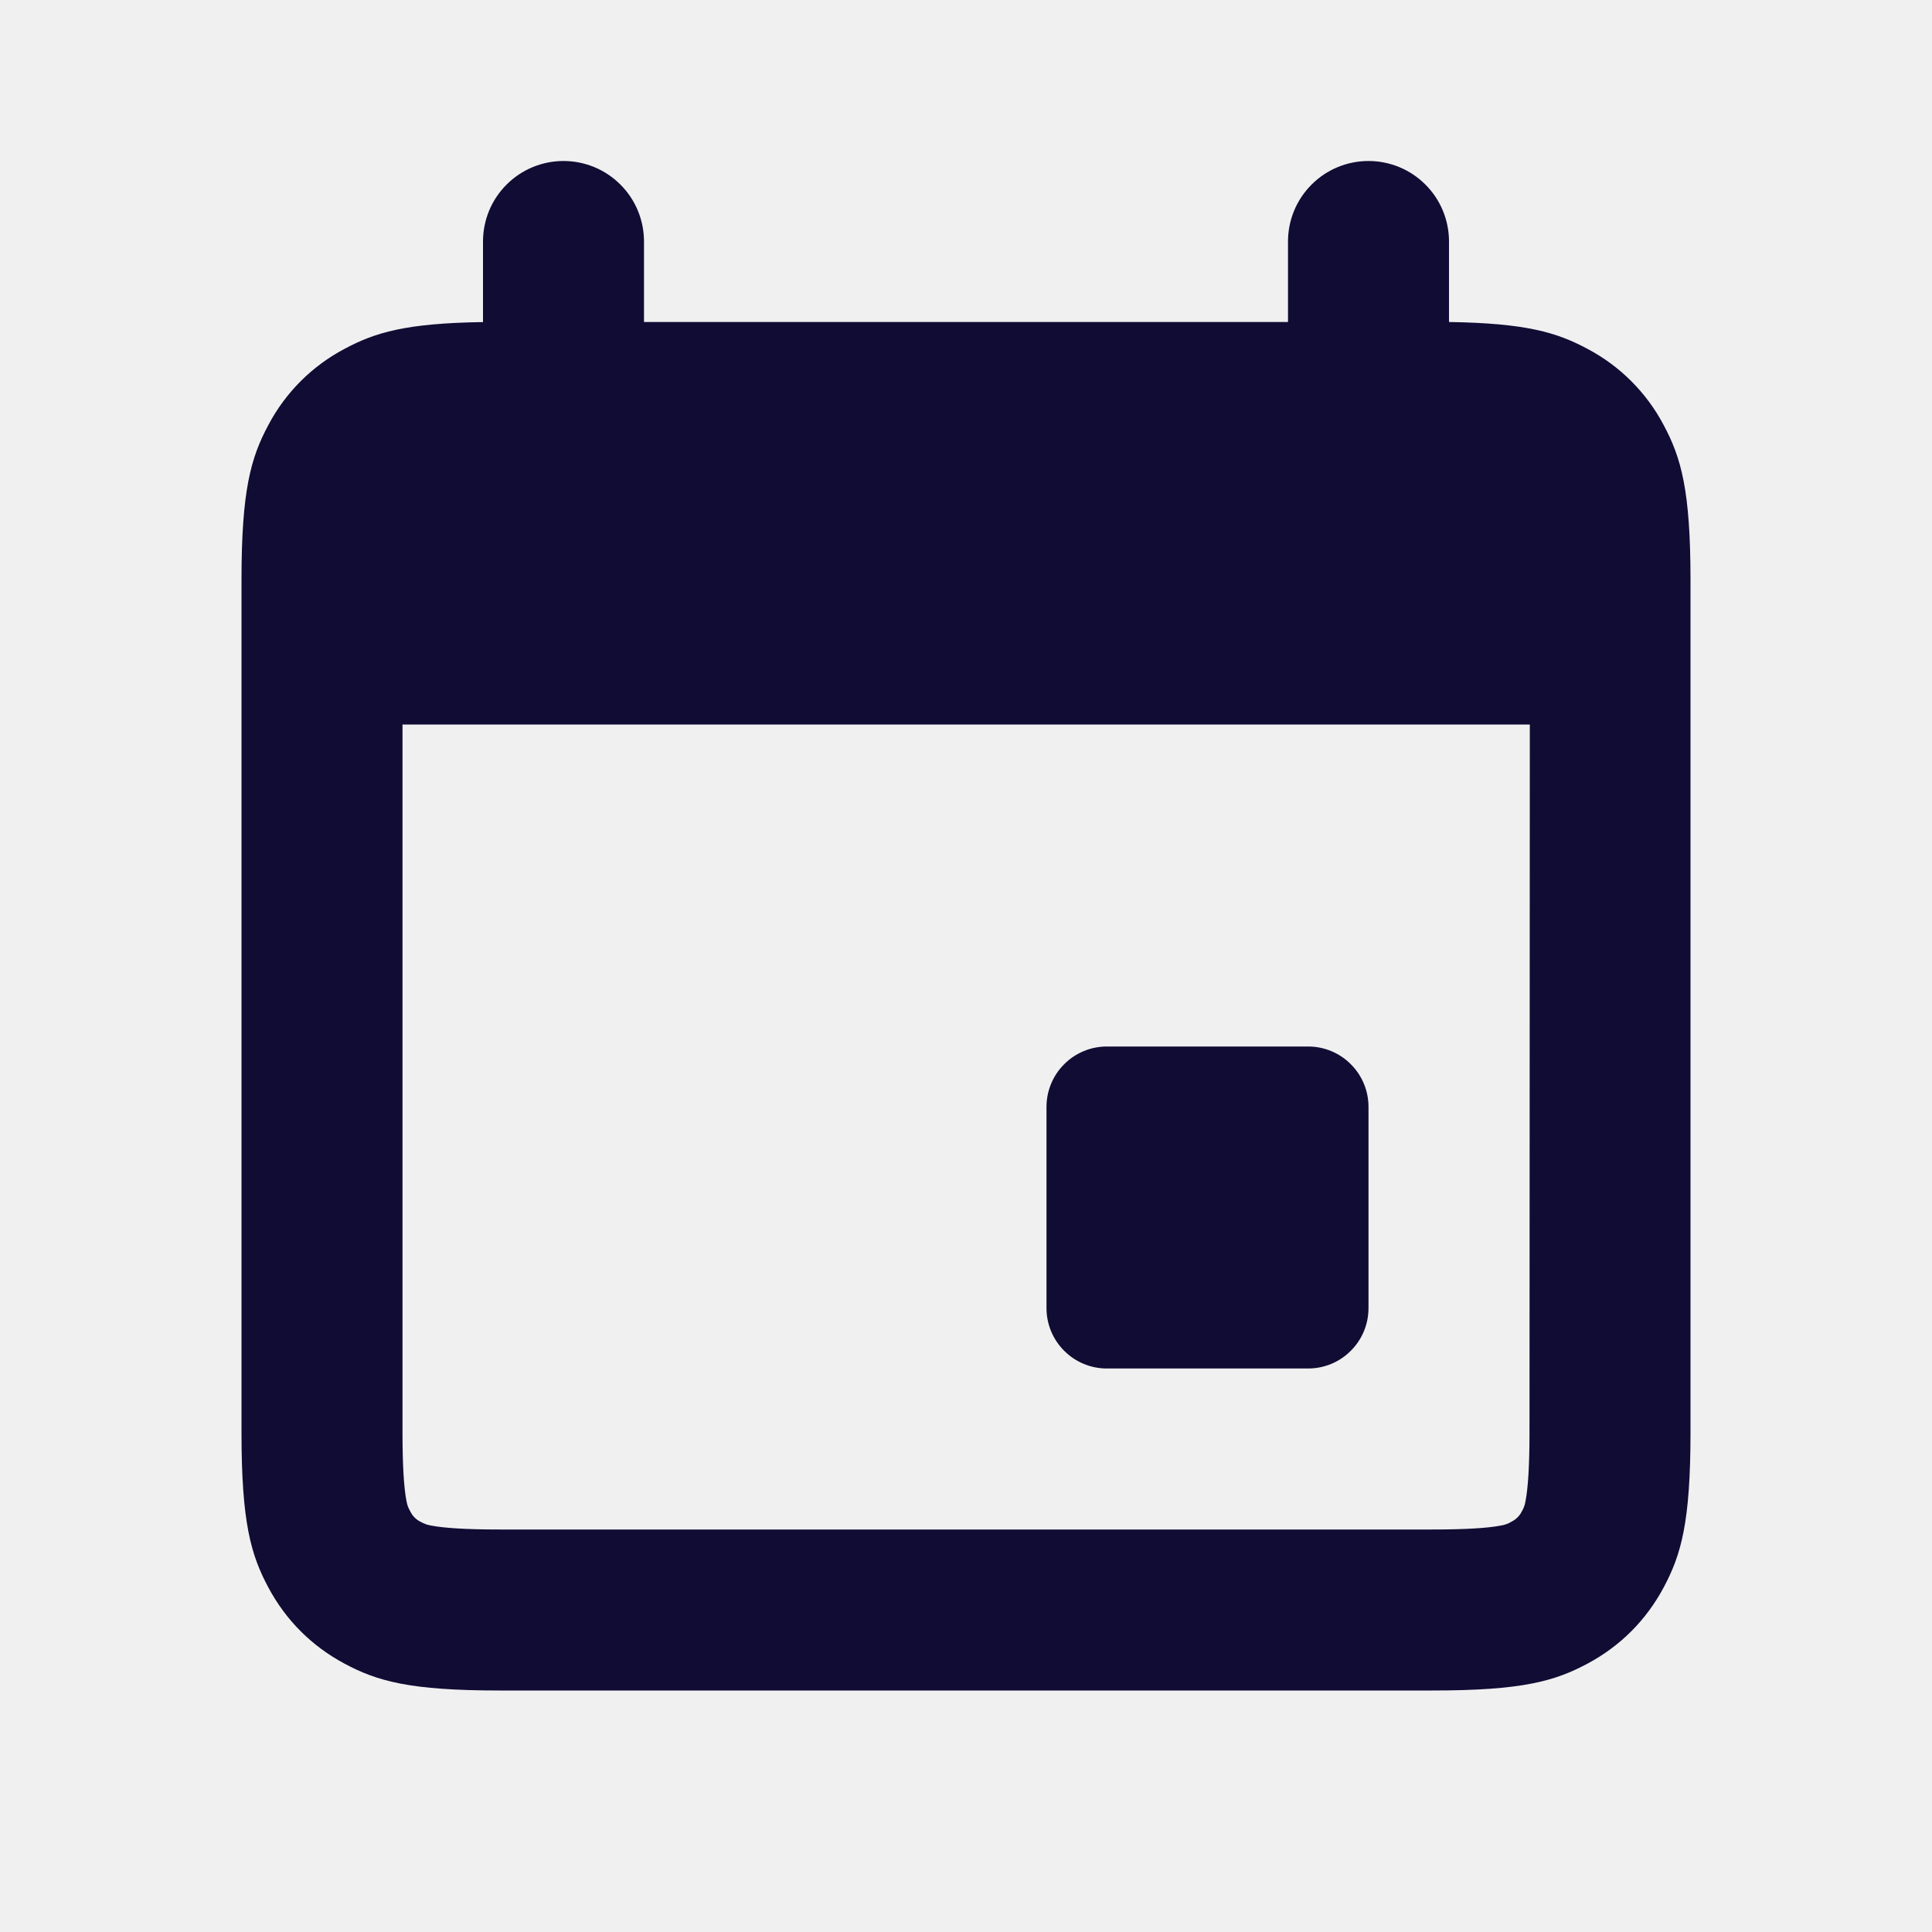
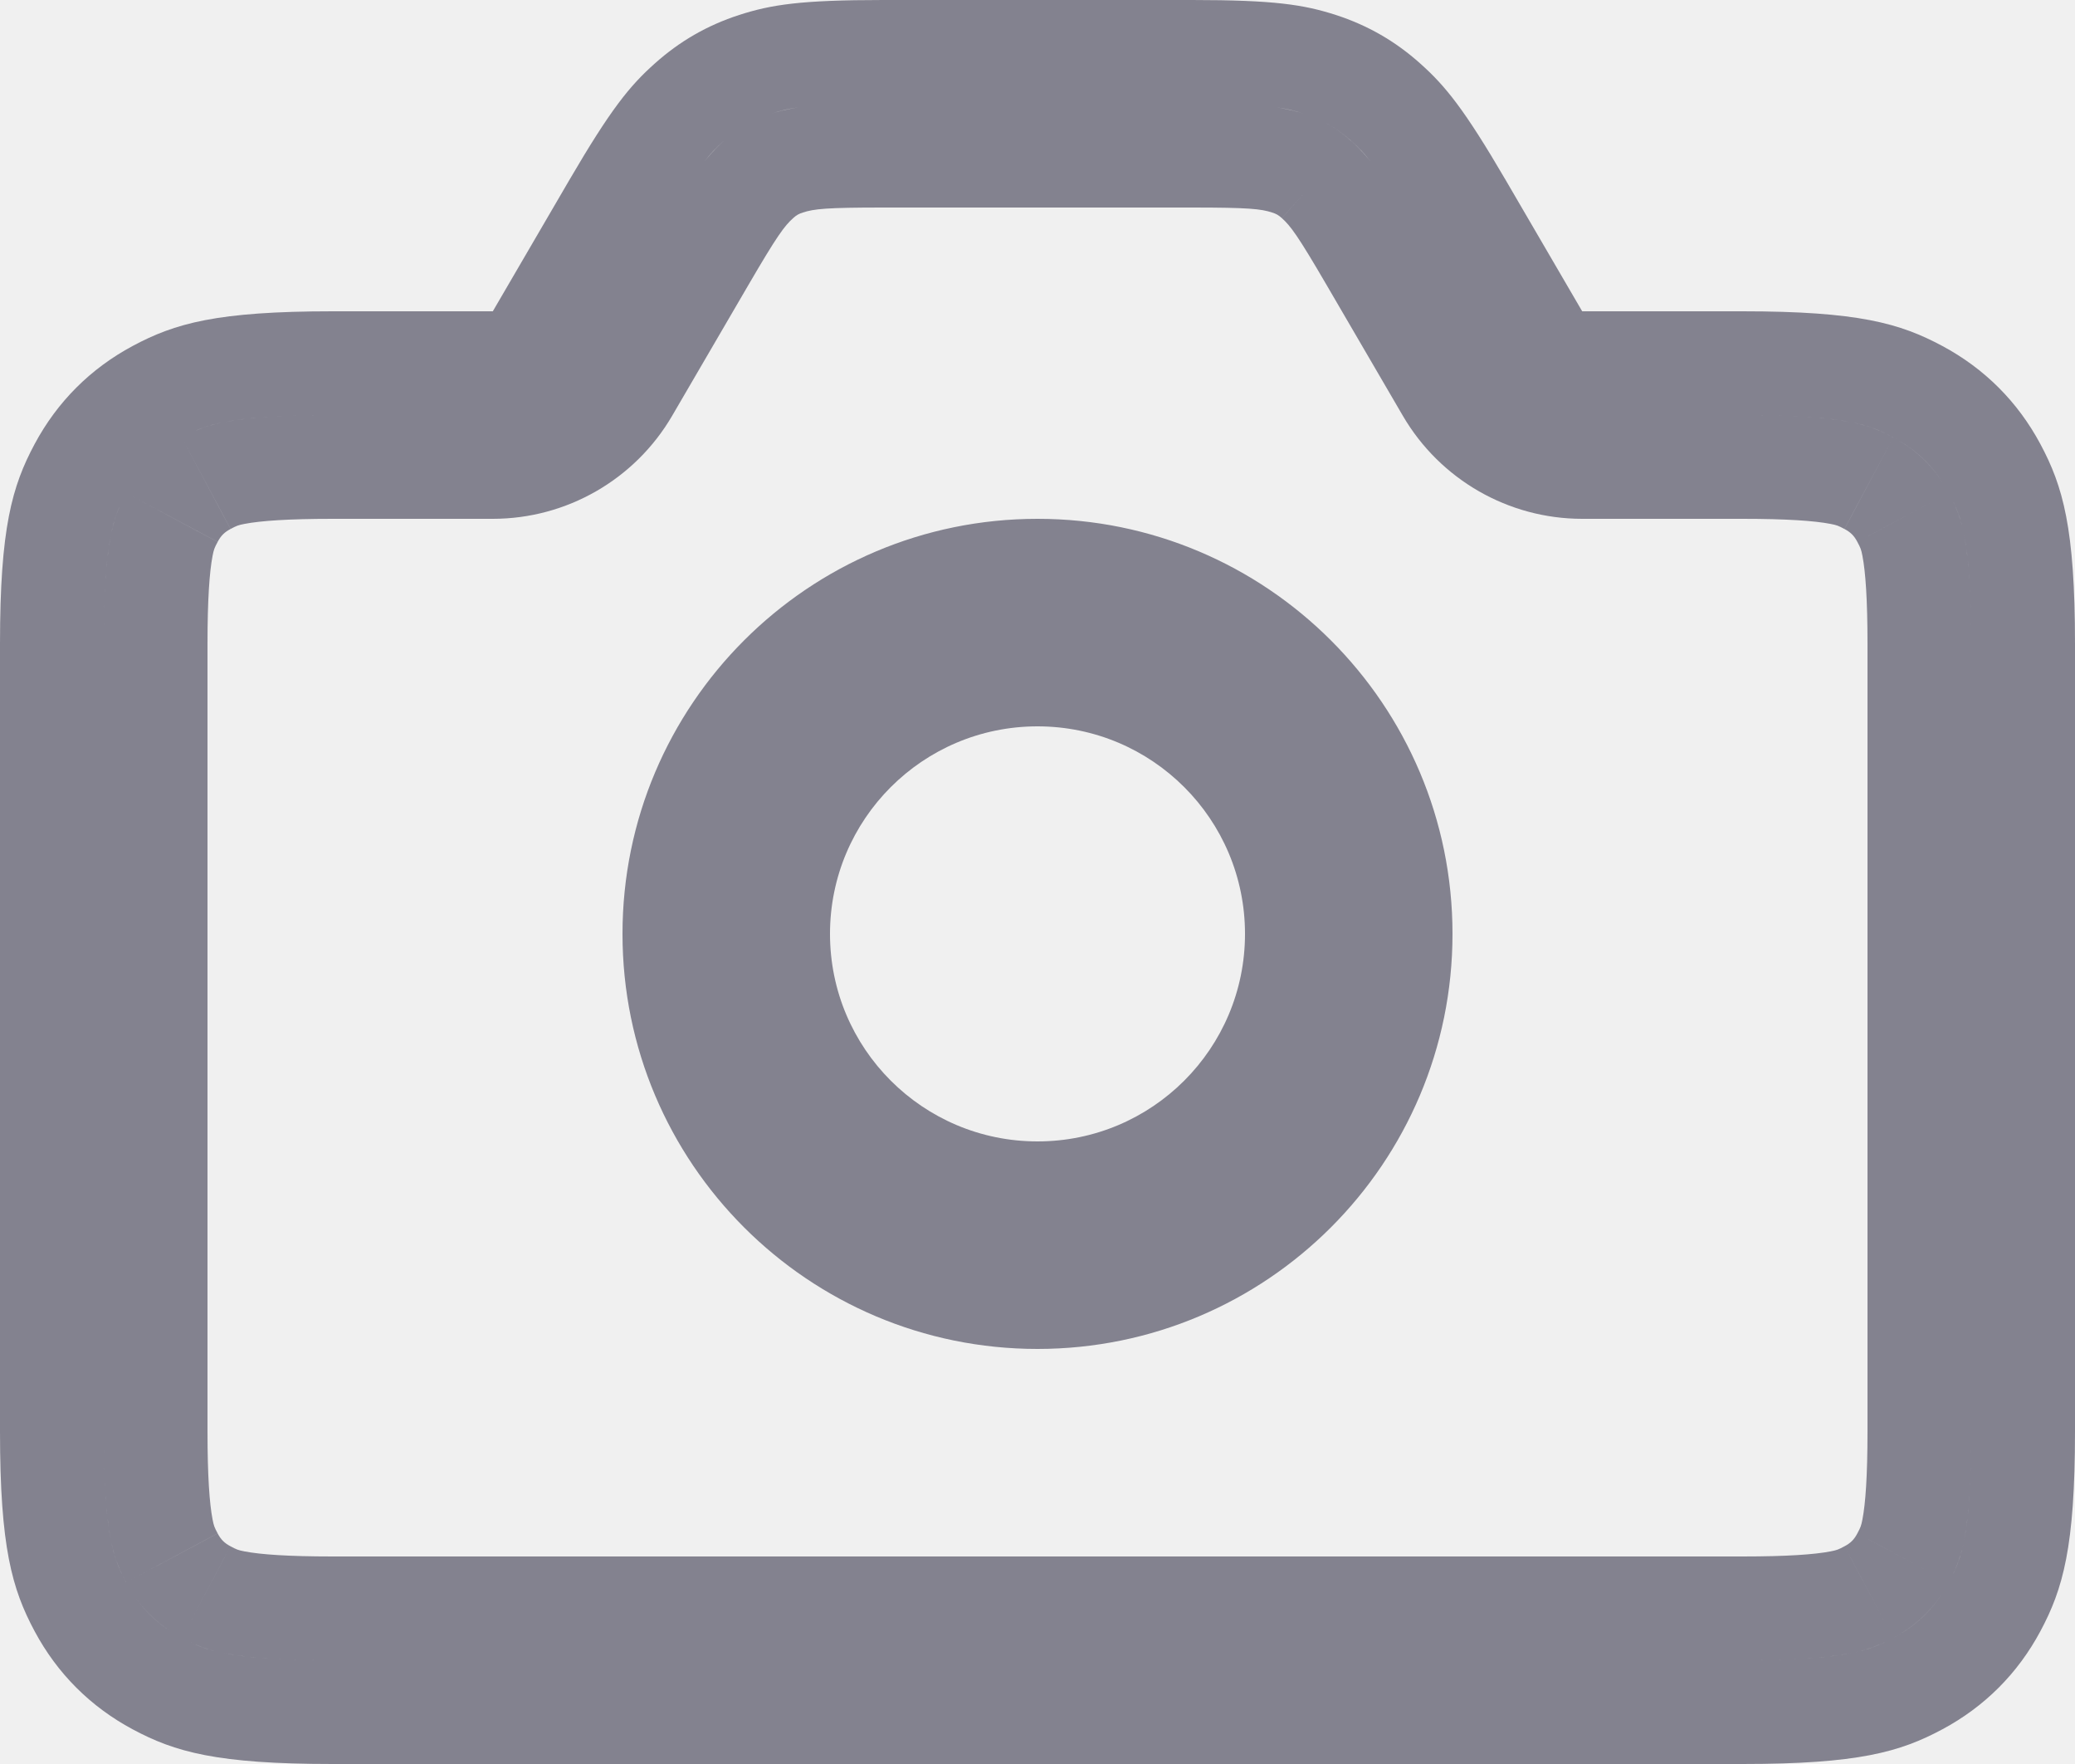
- <svg xmlns="http://www.w3.org/2000/svg" width="24" height="24" viewBox="0 0 24 24" fill="none">
-   <path fill-rule="evenodd" clip-rule="evenodd" d="M7 2C6.735 2 6.48 2.105 6.293 2.293C6.105 2.48 6 2.735 6 3V4.001C5.039 4.015 4.66 4.13 4.279 4.334C3.876 4.547 3.547 4.876 3.334 5.279C3.116 5.686 3 6.09 3 7.205V17.795C3 18.909 3.116 19.314 3.334 19.721C3.552 20.128 3.872 20.448 4.279 20.666C4.686 20.884 5.09 21 6.205 21H17.795C18.909 21 19.314 20.884 19.721 20.666C20.128 20.448 20.448 20.128 20.666 19.721C20.884 19.314 21 18.91 21 17.795V7.205C21 6.09 20.884 5.686 20.666 5.279C20.453 4.876 20.124 4.547 19.721 4.334C19.34 4.13 18.961 4.015 18 4V3C18 2.735 17.895 2.48 17.707 2.293C17.52 2.105 17.265 2 17 2C16.735 2 16.48 2.105 16.293 2.293C16.105 2.48 16 2.735 16 3V4H8V3C8 2.735 7.895 2.48 7.707 2.293C7.52 2.105 7.265 2 7 2ZM5 9V17.795C5 18.222 5.019 18.489 5.049 18.644C5.061 18.704 5.066 18.718 5.098 18.778C5.125 18.832 5.168 18.876 5.222 18.903C5.282 18.934 5.295 18.939 5.356 18.951C5.511 18.981 5.778 19 6.205 19H17.795C18.222 19 18.489 18.981 18.644 18.951C18.692 18.944 18.737 18.927 18.778 18.902C18.832 18.875 18.876 18.832 18.903 18.778C18.928 18.737 18.944 18.692 18.951 18.644C18.981 18.489 19 18.222 19 17.795L19.004 9H5ZM13.75 13C13.551 13 13.36 13.079 13.22 13.22C13.079 13.36 13 13.551 13 13.75V16.25C13 16.664 13.336 17 13.75 17H16.25C16.449 17 16.64 16.921 16.78 16.78C16.921 16.64 17 16.449 17 16.25V13.75C17 13.551 16.921 13.36 16.78 13.22C16.64 13.079 16.449 13 16.25 13H13.75Z" fill="#100C34" />
+ <svg xmlns="http://www.w3.org/2000/svg" width="20" height="17" viewBox="0 0 20 17" fill="none">
+   <mask id="path-1-inside-1_3196_349" fill="white">
+     <path fill-rule="evenodd" clip-rule="evenodd" d="M8.51 0H11.49C12.284 0 12.567 0.045 12.875 0.144C13.183 0.244 13.449 0.397 13.69 0.613C13.931 0.828 14.113 1.051 14.513 1.736L15.25 3H16.795C17.91 3 18.314 3.116 18.721 3.334C19.128 3.552 19.448 3.872 19.666 4.279C19.884 4.686 20 5.09 20 6.205V13.795C20 14.909 19.884 15.314 19.666 15.721C19.448 16.128 19.128 16.448 18.721 16.666C18.314 16.884 17.91 17 16.795 17H3.205C2.09 17 1.686 16.884 1.279 16.666C0.872 16.448 0.552 16.128 0.334 15.721C0.116 15.314 0 14.909 0 13.795V6.205C0 5.09 0.116 4.686 0.334 4.279C0.552 3.872 0.872 3.552 1.279 3.334C1.686 3.116 2.09 3 3.205 3H4.75L5.487 1.736C5.887 1.051 6.069 0.828 6.31 0.613C6.551 0.397 6.817 0.244 7.125 0.144C7.433 0.045 7.716 0 8.51 0ZM8.51 2C7.964 2 7.846 2.013 7.739 2.048C7.698 2.061 7.677 2.073 7.645 2.102C7.561 2.177 7.49 2.272 7.215 2.744L6.478 4.008C6.119 4.622 5.461 5 4.75 5H3.205C2.778 5 2.511 5.019 2.356 5.049C2.295 5.061 2.282 5.066 2.222 5.098C2.163 5.129 2.129 5.163 2.098 5.222C2.066 5.282 2.061 5.295 2.049 5.356C2.019 5.511 2 5.778 2 6.205V13.795C2 14.222 2.019 14.489 2.049 14.644C2.061 14.705 2.066 14.718 2.098 14.778C2.129 14.837 2.163 14.871 2.222 14.902C2.282 14.934 2.295 14.939 2.356 14.951C2.511 14.981 2.778 15 3.205 15H16.795C17.222 15 17.489 14.981 17.644 14.951C17.705 14.939 17.718 14.934 17.778 14.902C17.837 14.871 17.871 14.837 17.902 14.778C17.934 14.718 17.939 14.705 17.951 14.644C17.981 14.489 18 14.222 18 13.795V6.205C18 5.778 17.981 5.511 17.951 5.356C17.939 5.295 17.934 5.282 17.902 5.222C17.871 5.163 17.837 5.129 17.778 5.098C17.718 5.066 17.705 5.061 17.644 5.049C17.489 5.019 17.222 5 16.795 5H15.25C14.539 5 13.881 4.622 13.522 4.008L12.785 2.744C12.51 2.272 12.439 2.177 12.355 2.102C12.323 2.073 12.302 2.061 12.261 2.048C12.154 2.013 12.036 2 11.49 2H8.51ZM10 13C7.791 13 6 11.209 6 9C6 6.791 7.791 5 10 5C12.209 5 14 6.791 14 9C14 11.209 12.209 13 10 13ZM10 11C11.105 11 12 10.105 12 9C12 7.895 11.105 7 10 7C8.895 7 8 7.895 8 9C8 10.105 8.895 11 10 11Z" />
+   </mask>
+   <path d="M12.875 0.144L13.182 -0.807L13.182 -0.807L12.875 0.144ZM13.69 0.613L13.023 1.357L13.023 1.357L13.69 0.613ZM14.513 1.736L13.649 2.24L13.649 2.24L14.513 1.736ZM15.25 3L14.386 3.504L14.676 4H15.25V3ZM18.721 3.334L18.25 4.216L18.25 4.216L18.721 3.334ZM19.666 4.279L20.548 3.807L20.548 3.807L19.666 4.279ZM19.666 15.721L20.548 16.193L20.548 16.193L19.666 15.721ZM1.279 16.666L0.807 17.548L0.807 17.548L1.279 16.666ZM0.334 15.721L-0.548 16.193L-0.548 16.193L0.334 15.721ZM0.334 4.279L1.216 4.751L1.216 4.751L0.334 4.279ZM1.279 3.334L1.751 4.216L1.751 4.216L1.279 3.334ZM4.75 3V4H5.324L5.614 3.504L4.75 3ZM5.487 1.736L6.351 2.24L6.351 2.24L5.487 1.736ZM6.31 0.613L6.977 1.357L6.977 1.357L6.31 0.613ZM7.739 2.048L7.432 1.096L7.432 1.096L7.739 2.048ZM7.645 2.102L6.977 1.357L6.977 1.357L7.645 2.102ZM7.215 2.744L8.079 3.248L8.079 3.248L7.215 2.744ZM6.478 4.008L5.614 3.504L5.614 3.504L6.478 4.008ZM2.356 5.049L2.166 4.067L2.166 4.067L2.356 5.049ZM2.222 5.098L1.751 4.216L1.75 4.216L2.222 5.098ZM2.098 5.222L1.216 4.75L1.216 4.751L2.098 5.222ZM2.049 5.356L1.067 5.166L1.067 5.166L2.049 5.356ZM2.049 14.644L1.067 14.834L1.067 14.834L2.049 14.644ZM2.098 14.778L1.216 15.249L1.216 15.25L2.098 14.778ZM2.222 14.902L1.75 15.784L1.751 15.785L2.222 14.902ZM2.356 14.951L2.546 13.969L2.545 13.969L2.356 14.951ZM17.644 14.951L17.455 13.969L17.454 13.969L17.644 14.951ZM17.778 14.902L18.249 15.785L18.25 15.784L17.778 14.902ZM17.902 14.778L18.784 15.25L18.785 15.249L17.902 14.778ZM17.951 14.644L16.969 14.454L16.969 14.455L17.951 14.644ZM17.951 5.356L16.969 5.545L16.969 5.546L17.951 5.356ZM17.902 5.222L18.785 4.751L18.784 4.75L17.902 5.222ZM17.778 5.098L18.25 4.216L18.249 4.216L17.778 5.098ZM17.644 5.049L17.834 4.067L17.834 4.067L17.644 5.049ZM13.522 4.008L12.659 4.512L12.659 4.512L13.522 4.008ZM12.785 2.744L13.649 2.24L13.649 2.24L12.785 2.744ZM12.355 2.102L11.687 2.846L11.688 2.847L12.355 2.102ZM12.261 2.048L11.954 3L11.954 3L12.261 2.048ZM8.51 1H11.49V-1H8.51V1ZM11.49 1C12.245 1 12.407 1.044 12.568 1.096L13.182 -0.807C12.728 -0.954 12.322 -1 11.49 -1V1ZM12.568 1.096C12.742 1.152 12.886 1.235 13.023 1.357L14.358 -0.132C14.012 -0.441 13.623 -0.665 13.182 -0.807L12.568 1.096ZM13.023 1.357C13.149 1.47 13.269 1.588 13.649 2.24L15.376 1.232C14.957 0.514 14.713 0.187 14.357 -0.132L13.023 1.357ZM13.649 2.24L14.386 3.504L16.114 2.496L15.376 1.232L13.649 2.24ZM15.25 4H16.795V2H15.25V4ZM16.795 4C17.326 4 17.633 4.028 17.834 4.067C18.011 4.101 18.119 4.146 18.25 4.216L19.193 2.452C18.581 2.125 17.991 2 16.795 2V4ZM18.25 4.216C18.483 4.34 18.66 4.517 18.784 4.751L20.548 3.807C20.237 3.226 19.774 2.763 19.193 2.452L18.25 4.216ZM18.784 4.751C18.854 4.881 18.899 4.989 18.933 5.166C18.972 5.367 19 5.674 19 6.205H21C21 5.009 20.875 4.419 20.548 3.807L18.784 4.751ZM19 6.205V13.795H21V6.205H19ZM19 13.795C19 14.326 18.972 14.633 18.933 14.834C18.899 15.011 18.854 15.119 18.784 15.25L20.548 16.193C20.875 15.581 21 14.991 21 13.795H19ZM18.784 15.249C18.66 15.483 18.483 15.66 18.25 15.784L19.193 17.548C19.774 17.237 20.237 16.774 20.548 16.193L18.784 15.249ZM18.25 15.784C18.119 15.854 18.011 15.899 17.834 15.933C17.633 15.972 17.326 16 16.795 16V18C17.99 18 18.581 17.875 19.193 17.548L18.25 15.784ZM16.795 16H3.205V18H16.795V16ZM3.205 16C2.674 16 2.367 15.972 2.166 15.933C1.989 15.899 1.881 15.854 1.751 15.784L0.807 17.548C1.419 17.875 2.009 18 3.205 18V16ZM1.751 15.784C1.517 15.66 1.34 15.483 1.216 15.249L-0.548 16.193C-0.237 16.774 0.226 17.237 0.807 17.548L1.751 15.784ZM1.216 15.25C1.146 15.119 1.101 15.011 1.067 14.834C1.028 14.633 1 14.326 1 13.795H-1C-1 14.991 -0.875 15.581 -0.548 16.193L1.216 15.25ZM1 13.795V6.205H-1V13.795H1ZM1 6.205C1 5.674 1.028 5.367 1.067 5.166C1.101 4.989 1.146 4.881 1.216 4.751L-0.548 3.807C-0.875 4.419 -1 5.009 -1 6.205H1ZM1.216 4.751C1.34 4.517 1.517 4.34 1.751 4.216L0.807 2.452C0.226 2.763 -0.237 3.226 -0.548 3.807L1.216 4.751ZM1.751 4.216C1.881 4.146 1.989 4.101 2.166 4.067C2.367 4.028 2.674 4 3.205 4V2C2.009 2 1.419 2.125 0.807 2.452L1.751 4.216ZM3.205 4H4.75V2H3.205V4ZM5.614 3.504L6.351 2.24L4.624 1.232L3.886 2.496L5.614 3.504ZM6.351 2.24C6.731 1.588 6.851 1.47 6.977 1.357L5.643 -0.132C5.287 0.186 5.043 0.513 4.624 1.232L6.351 2.24ZM6.977 1.357C7.114 1.235 7.258 1.152 7.432 1.096L6.818 -0.807C6.377 -0.665 5.988 -0.441 5.642 -0.132L6.977 1.357ZM7.432 1.096C7.593 1.044 7.755 1 8.51 1V-1C7.678 -1 7.272 -0.954 6.818 -0.807L7.432 1.096ZM8.51 1C8.01 1 7.719 1.004 7.432 1.096L8.046 3C8.034 3.003 8.017 3.008 8.001 3.011C7.991 3.013 7.996 3.011 8.029 3.009C8.102 3.004 8.237 3 8.51 3V1ZM7.432 1.096C7.257 1.152 7.114 1.235 6.977 1.357L8.312 2.847C8.299 2.858 8.255 2.897 8.187 2.936C8.118 2.975 8.062 2.994 8.046 3L7.432 1.096ZM6.977 1.357C6.753 1.559 6.603 1.808 6.351 2.24L8.079 3.248C8.216 3.012 8.287 2.897 8.329 2.836C8.347 2.809 8.351 2.806 8.344 2.814C8.334 2.826 8.321 2.839 8.312 2.847L6.977 1.357ZM6.351 2.24L5.614 3.504L7.341 4.512L8.079 3.248L6.351 2.24ZM5.614 3.504C5.435 3.811 5.106 4 4.75 4V6C5.817 6 6.804 5.433 7.341 4.512L5.614 3.504ZM4.75 4H3.205V6H4.75V4ZM3.205 4C2.769 4 2.421 4.018 2.166 4.067L2.546 6.031C2.601 6.02 2.787 6 3.205 6V4ZM2.166 4.067C2.133 4.074 2.046 4.09 1.947 4.126C1.853 4.16 1.777 4.201 1.751 4.216L2.694 5.979C2.707 5.972 2.704 5.974 2.696 5.978C2.684 5.984 2.661 5.994 2.63 6.006C2.568 6.028 2.518 6.036 2.546 6.031L2.166 4.067ZM1.75 4.216C1.517 4.34 1.34 4.517 1.216 4.75L2.979 5.694C2.961 5.728 2.922 5.791 2.857 5.857C2.791 5.922 2.728 5.961 2.694 5.979L1.75 4.216ZM1.216 4.751C1.201 4.777 1.16 4.853 1.126 4.947C1.09 5.046 1.074 5.133 1.067 5.166L3.031 5.546C3.036 5.518 3.028 5.568 3.006 5.63C2.994 5.661 2.984 5.684 2.978 5.696C2.974 5.704 2.972 5.707 2.979 5.694L1.216 4.751ZM1.067 5.166C1.018 5.421 1 5.769 1 6.205H3C3 5.787 3.02 5.601 3.031 5.546L1.067 5.166ZM1 6.205V13.795H3V6.205H1ZM1 13.795C1 14.231 1.018 14.579 1.067 14.834L3.031 14.454C3.02 14.399 3 14.213 3 13.795H1ZM1.067 14.834C1.074 14.867 1.09 14.954 1.126 15.053C1.16 15.146 1.201 15.222 1.216 15.249L2.979 14.306C2.972 14.293 2.974 14.296 2.978 14.305C2.984 14.316 2.994 14.339 3.006 14.37C3.028 14.432 3.036 14.482 3.031 14.454L1.067 14.834ZM1.216 15.25C1.34 15.482 1.517 15.659 1.75 15.784L2.694 14.021C2.729 14.039 2.791 14.078 2.857 14.143C2.922 14.209 2.961 14.271 2.979 14.306L1.216 15.25ZM1.751 15.785C1.778 15.799 1.854 15.84 1.947 15.874C2.046 15.91 2.133 15.927 2.167 15.933L2.545 13.969C2.518 13.964 2.568 13.972 2.63 13.994C2.661 14.006 2.684 14.016 2.695 14.022C2.703 14.026 2.706 14.027 2.693 14.02L1.751 15.785ZM2.166 15.933C2.421 15.982 2.769 16 3.205 16V14C2.787 14 2.601 13.98 2.546 13.969L2.166 15.933ZM3.205 16H16.795V14H3.205V16ZM16.795 16C17.231 16 17.579 15.982 17.834 15.933L17.454 13.969C17.399 13.98 17.213 14 16.795 14V16ZM17.833 15.933C17.867 15.927 17.953 15.91 18.053 15.874C18.146 15.84 18.222 15.799 18.249 15.785L17.307 14.02C17.294 14.027 17.297 14.026 17.305 14.022C17.316 14.016 17.339 14.005 17.37 13.994C17.433 13.972 17.482 13.964 17.455 13.969L17.833 15.933ZM18.25 15.784C18.483 15.659 18.659 15.483 18.784 15.25L17.021 14.306C17.04 14.271 17.078 14.209 17.143 14.143C17.209 14.078 17.271 14.04 17.306 14.021L18.25 15.784ZM18.785 15.249C18.799 15.222 18.84 15.146 18.874 15.053C18.91 14.953 18.927 14.867 18.933 14.833L16.969 14.455C16.964 14.482 16.972 14.432 16.994 14.37C17.006 14.339 17.016 14.316 17.022 14.305C17.026 14.297 17.027 14.294 17.02 14.307L18.785 15.249ZM18.933 14.834C18.982 14.579 19 14.231 19 13.795H17C17 14.213 16.98 14.399 16.969 14.454L18.933 14.834ZM19 13.795V6.205H17V13.795H19ZM19 6.205C19 5.769 18.982 5.421 18.933 5.166L16.969 5.546C16.98 5.601 17 5.787 17 6.205H19ZM18.933 5.167C18.927 5.133 18.91 5.046 18.874 4.947C18.84 4.854 18.799 4.778 18.785 4.751L17.02 5.693C17.027 5.706 17.026 5.703 17.022 5.695C17.016 5.684 17.006 5.661 16.994 5.63C16.972 5.568 16.964 5.518 16.969 5.545L18.933 5.167ZM18.784 4.75C18.659 4.517 18.482 4.34 18.25 4.216L17.306 5.979C17.271 5.961 17.209 5.922 17.143 5.857C17.078 5.791 17.039 5.729 17.021 5.694L18.784 4.75ZM18.249 4.216C18.222 4.201 18.146 4.16 18.053 4.126C17.954 4.09 17.867 4.074 17.834 4.067L17.454 6.031C17.482 6.036 17.432 6.028 17.37 6.006C17.339 5.994 17.316 5.984 17.305 5.978C17.296 5.974 17.293 5.972 17.306 5.979L18.249 4.216ZM17.834 4.067C17.579 4.018 17.231 4 16.795 4V6C17.213 6 17.399 6.02 17.454 6.031L17.834 4.067ZM16.795 4H15.25V6H16.795V4ZM15.25 4C14.894 4 14.565 3.811 14.386 3.504L12.659 4.512C13.196 5.433 14.183 6 15.25 6V4ZM14.386 3.504L13.649 2.24L11.921 3.248L12.659 4.512L14.386 3.504ZM13.649 2.24C13.397 1.808 13.247 1.559 13.023 1.357L11.688 2.847C11.679 2.839 11.666 2.826 11.656 2.814C11.649 2.806 11.653 2.809 11.671 2.836C11.713 2.897 11.784 3.012 11.921 3.248L13.649 2.24ZM13.023 1.358C12.886 1.235 12.742 1.152 12.568 1.096L11.954 3C11.938 2.994 11.882 2.976 11.814 2.936C11.745 2.897 11.7 2.858 11.687 2.846L13.023 1.358ZM12.568 1.096C12.281 1.004 11.991 1 11.49 1V3C11.763 3 11.898 3.004 11.971 3.009C12.004 3.011 12.009 3.013 11.999 3.011C11.983 3.008 11.966 3.003 11.954 3L12.568 1.096ZM11.49 1H8.51V3H11.49V1ZM10 12C8.343 12 7 10.657 7 9H5C5 11.761 7.239 14 10 14V12ZM7 9C7 7.343 8.343 6 10 6V4C7.239 4 5 6.239 5 9H7ZM10 6C11.657 6 13 7.343 13 9H15C15 6.239 12.761 4 10 4V6ZM13 9C13 10.657 11.657 12 10 12V14C12.761 14 15 11.761 15 9H13ZM10 12C11.657 12 13 10.657 13 9H11C11 9.552 10.552 10 10 10V12ZM13 9C13 7.343 11.657 6 10 6V8C10.552 8 11 8.448 11 9H13ZM10 6C8.343 6 7 7.343 7 9H9C9 8.448 9.448 8 10 8V6ZM7 9C7 10.657 8.343 12 10 12V10C9.448 10 9 9.552 9 9H7Z" fill="#83828F" mask="url(#path-1-inside-1_3196_349)" />
</svg>
